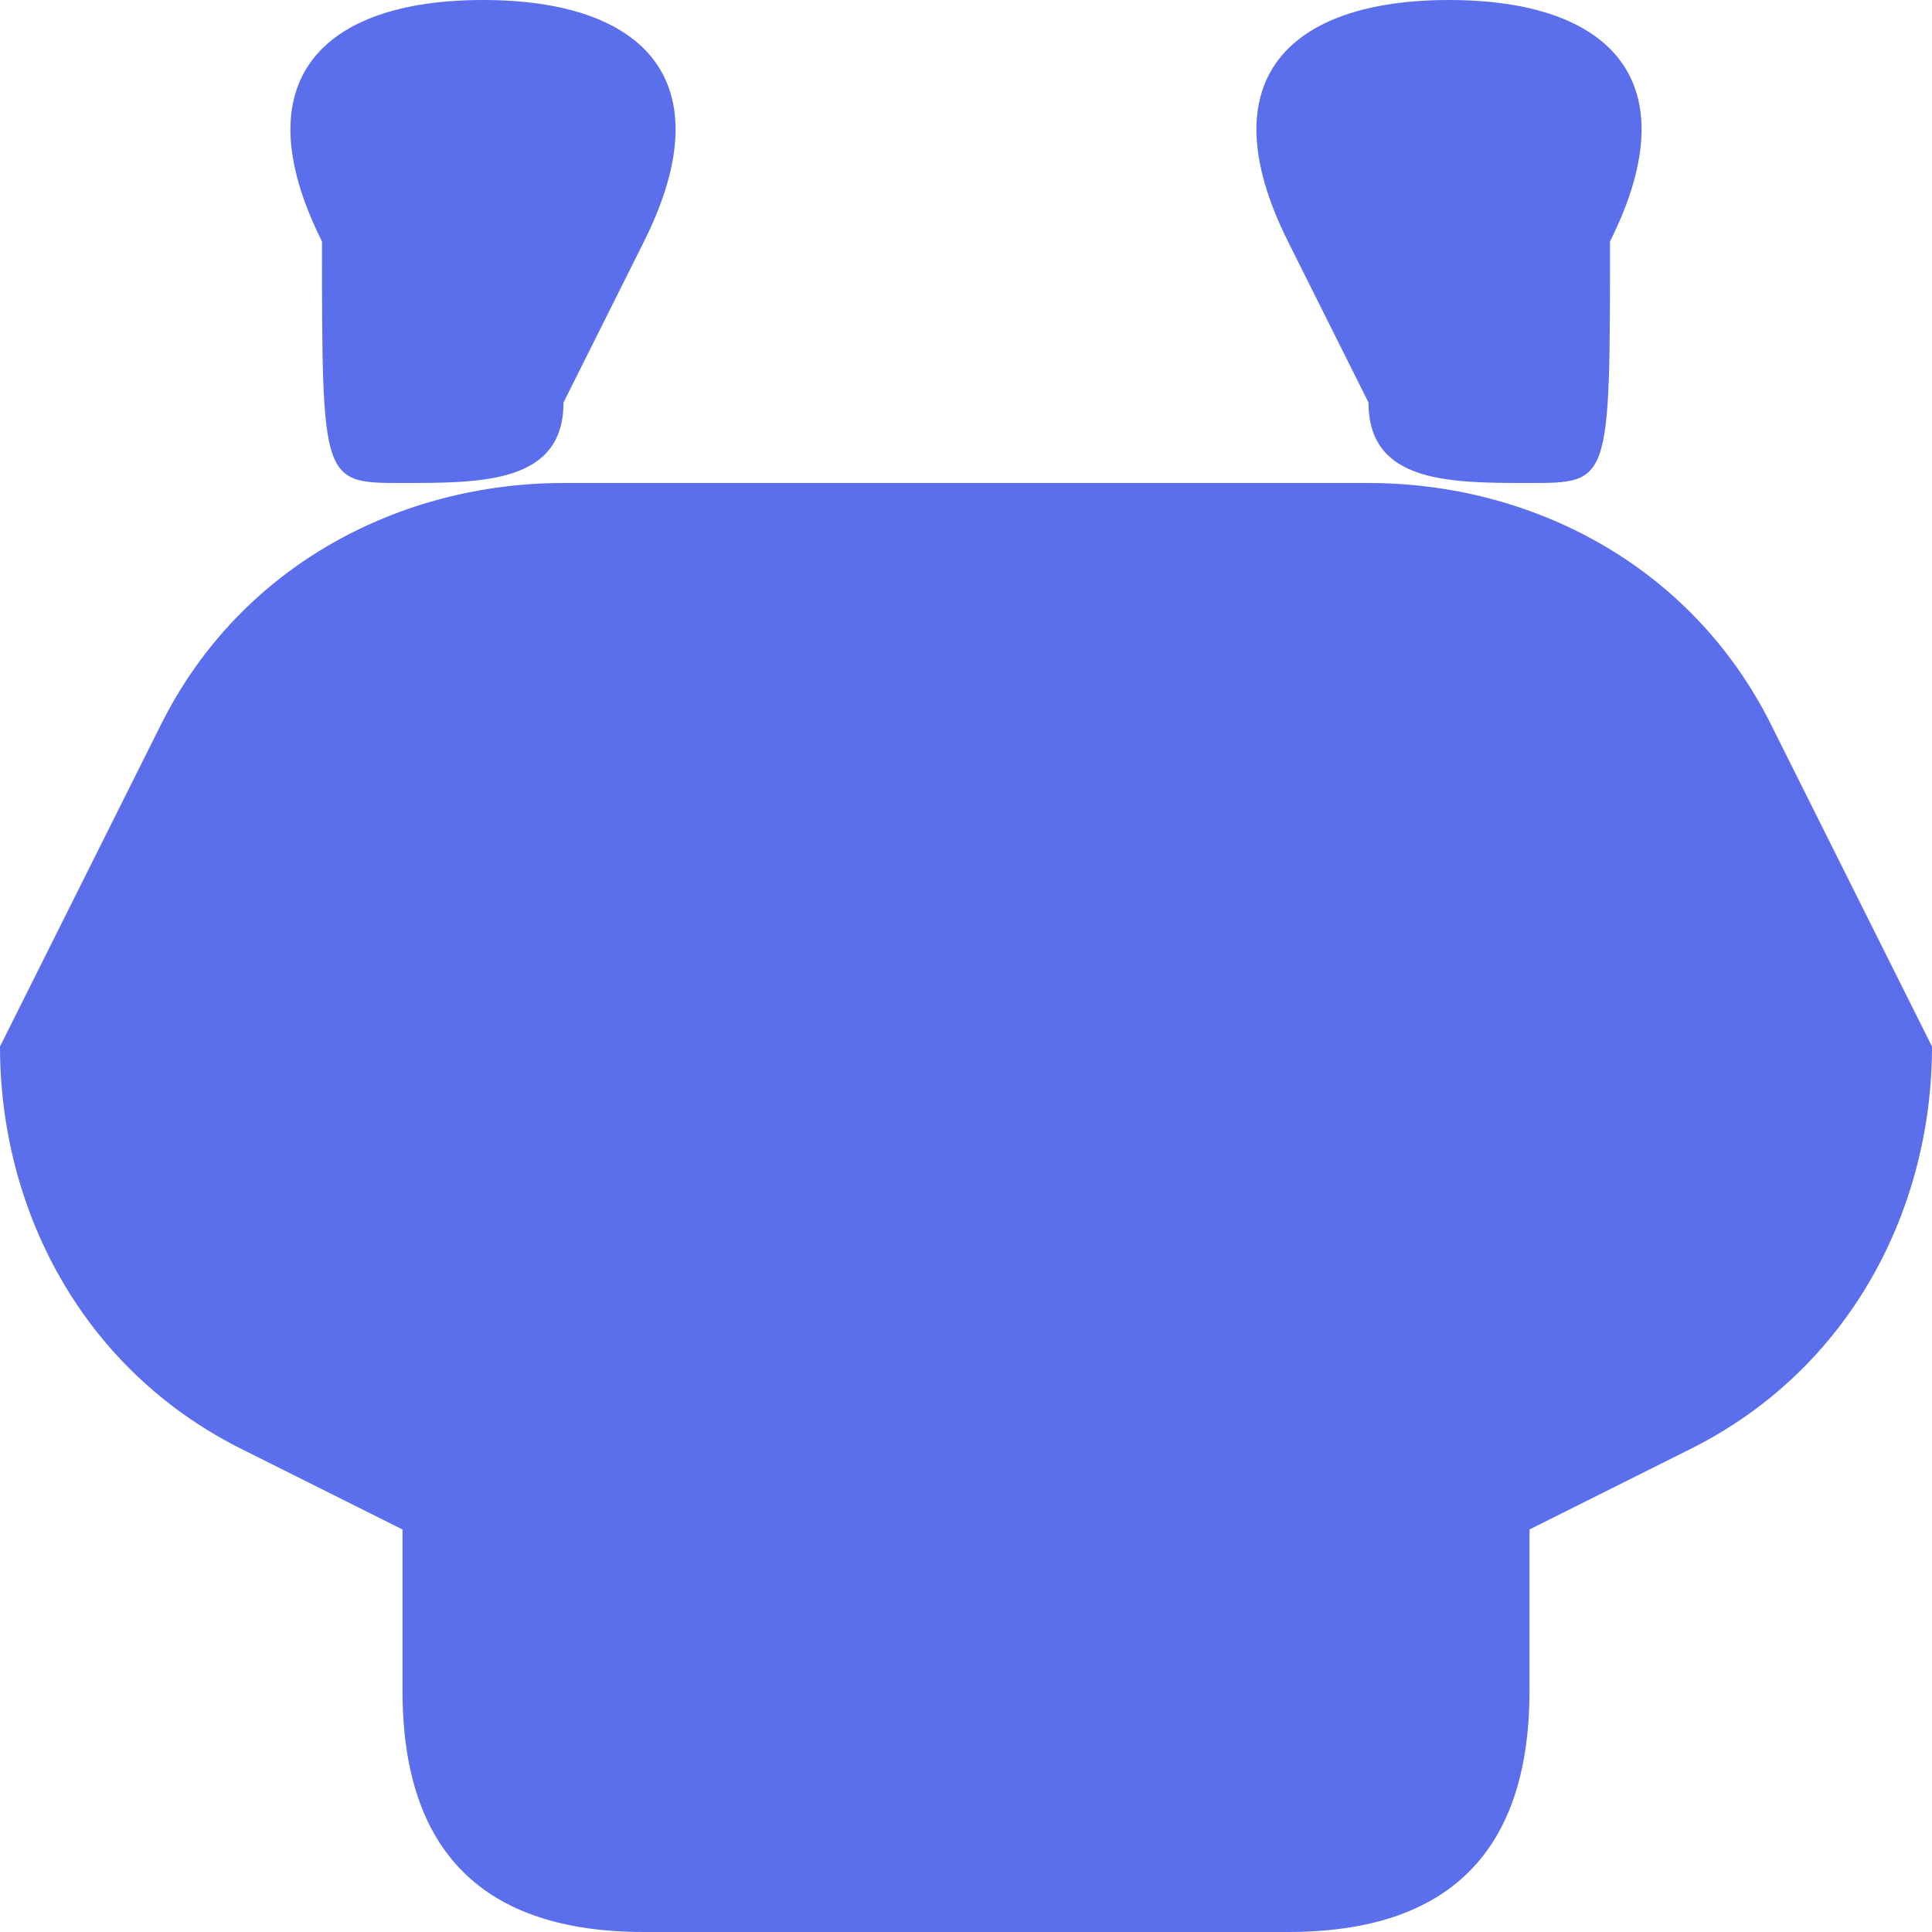
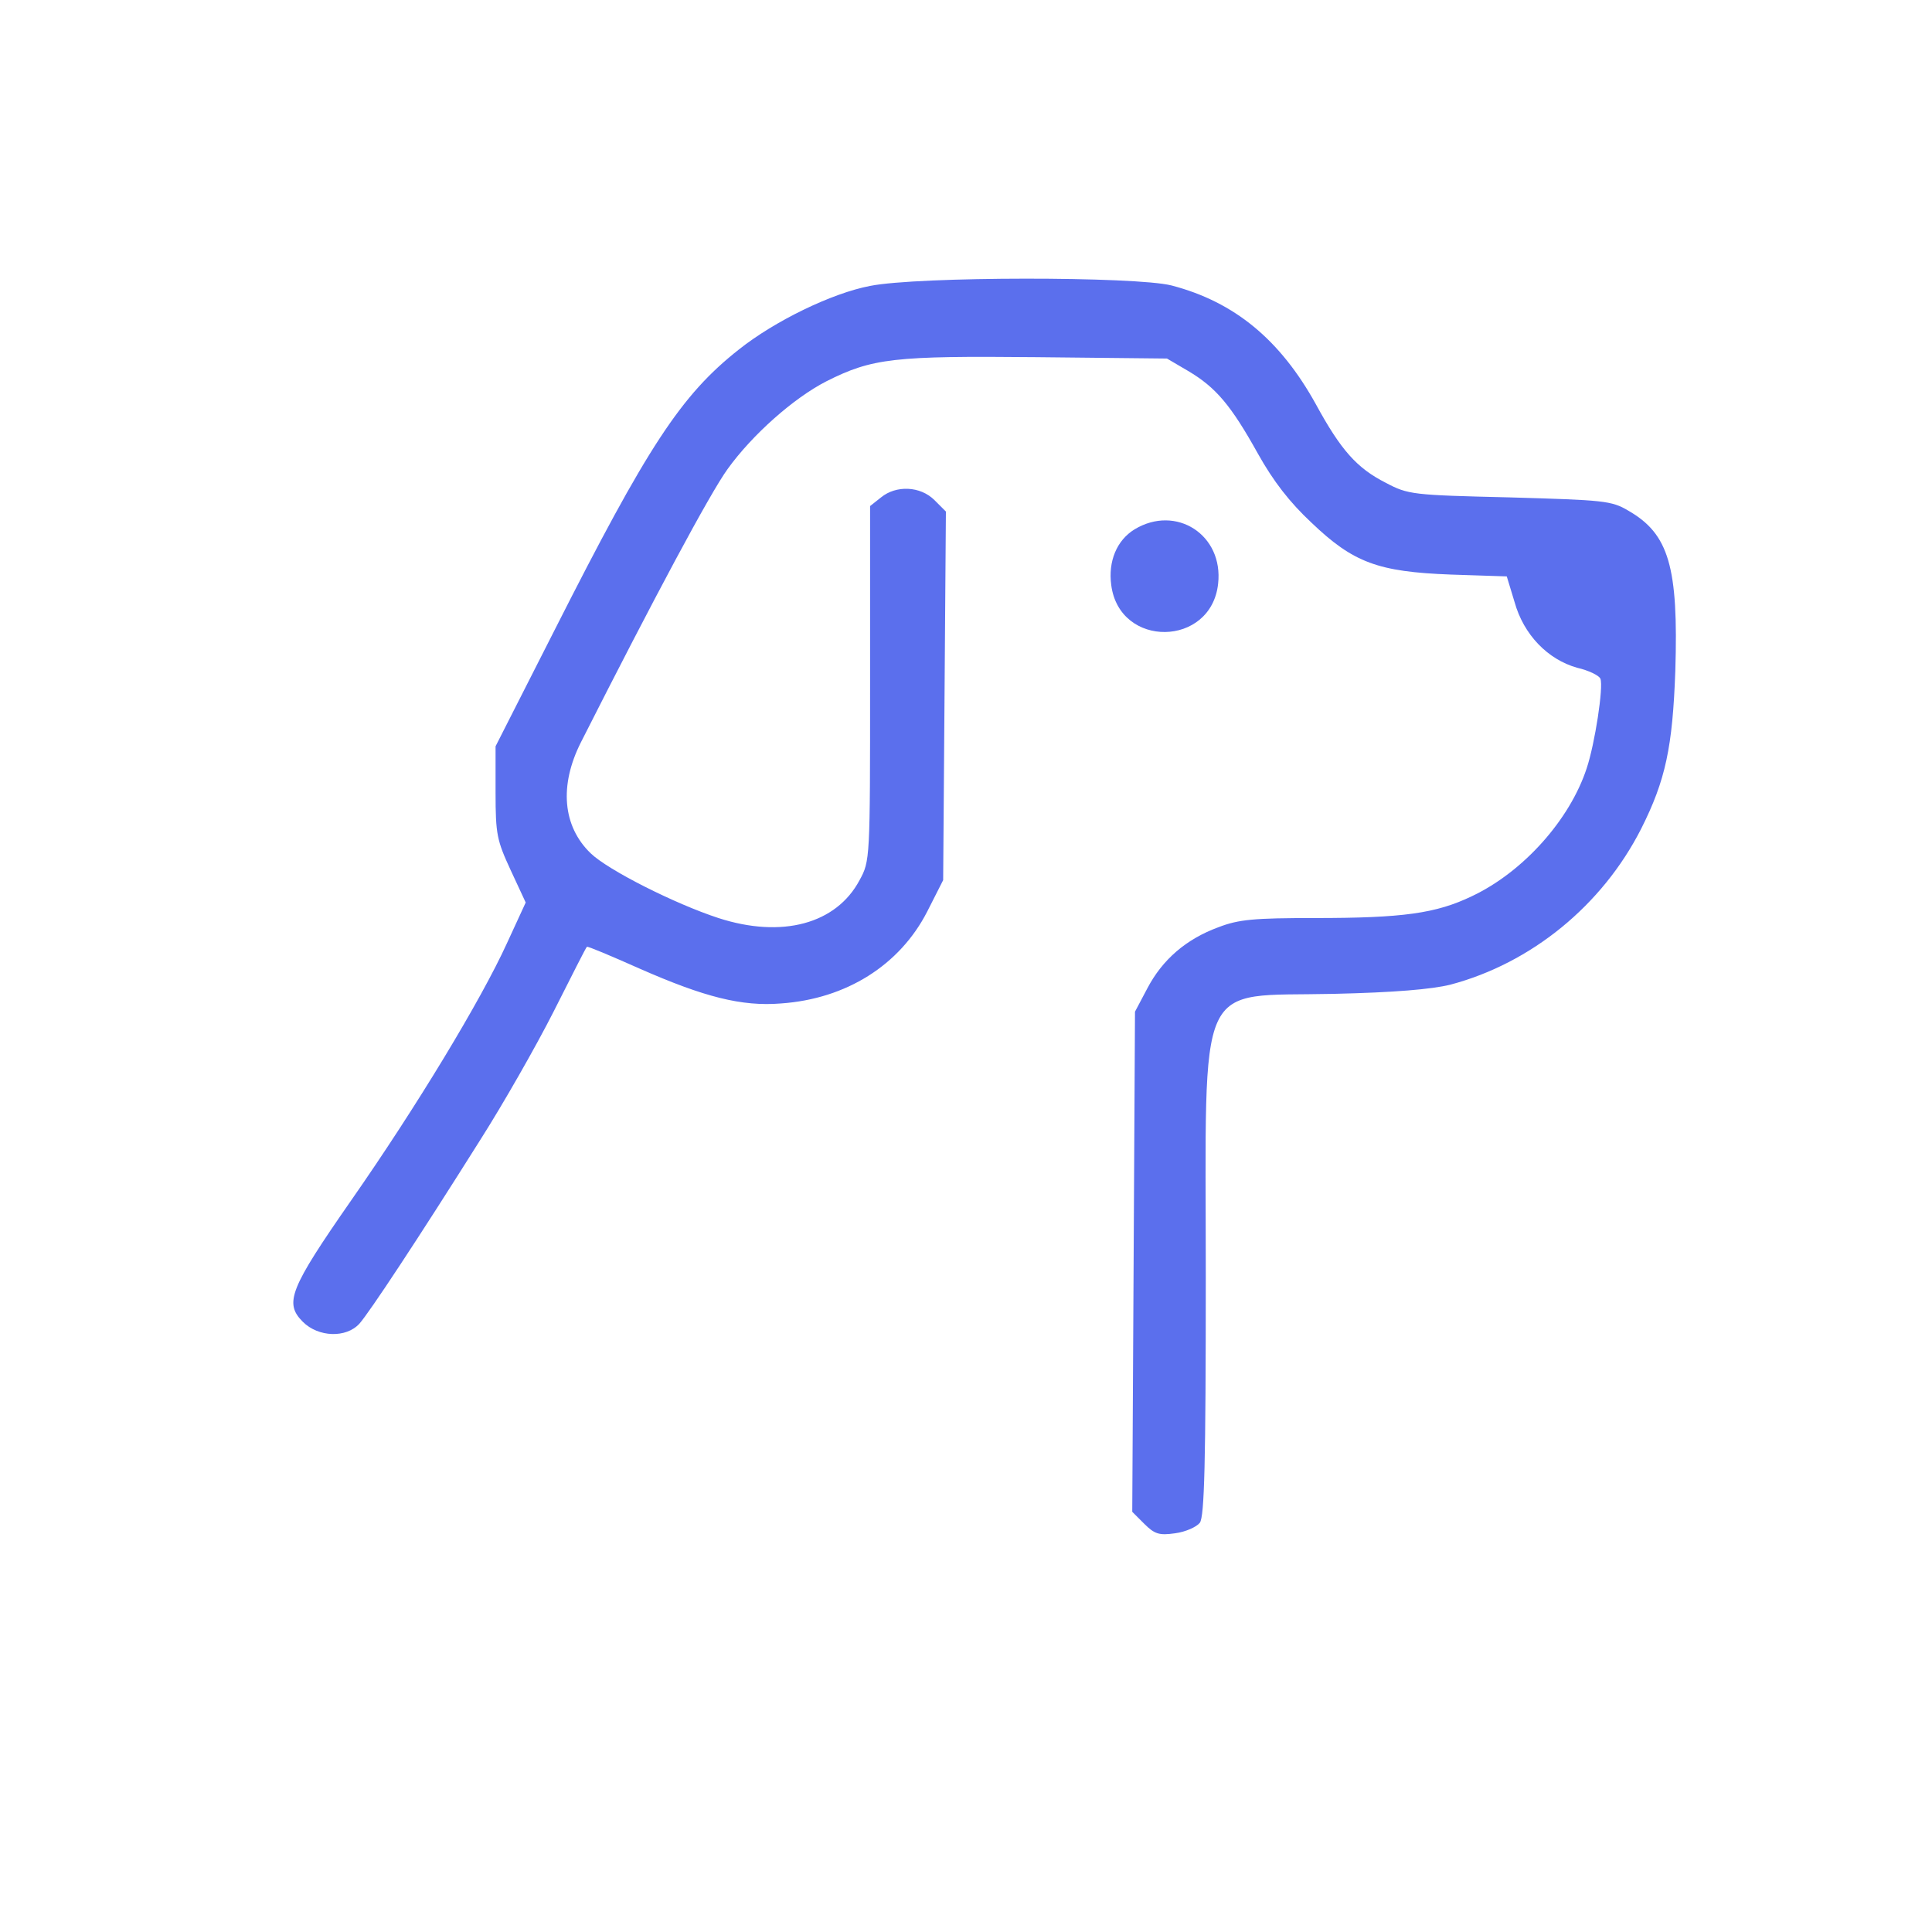
- <svg xmlns="http://www.w3.org/2000/svg" viewBox="0 0 24 24">
-   <g fill="#5B6FED">
-     <path d="M7 6c-2 0-4 1-5 3l-2 4c0 2 1 4 3 5l2 1v2c0 2 1 3 3 3h8c2 0 3-1 3-3v-2l2-1c2-1 3-3 3-5l-2-4c-1-2-3-3-5-3z" />
-     <path d="M4 3c-1-2 0-3 2-3s3 1 2 3l-1 2c0 1-1 1-2 1s-1 0-1-3z" />
-     <path d="M20 3c1-2 0-3-2-3s-3 1-2 3l1 2c0 1 1 1 2 1s1 0 1-3z" />
+ <svg xmlns="http://www.w3.org/2000/svg" version="1.0" width="32" height="32" viewBox="0 0 393 423" preserveAspectRatio="xMidYMid meet">
+   <g transform="translate(0,423) scale(0.1,-0.1)" fill="#5B6FED" stroke="none">
+     <path d="M1755 3604 c-84 -16 -209 -77 -287 -139 -127 -100 -200 -212 -404 -615 l-129 -254 0 -101 c0 -92 3 -105 33 -170 l33 -71 -41 -89 c-57 -125 -198 -358 -341 -563 -135 -194 -147 -225 -106 -266 34 -34 95 -36 124 -4 22 25 126 182 265 403 49 77 121 203 160 280 39 77 71 141 73 142 1 2 53 -20 116 -48 141 -62 223 -83 309 -76 143 10 260 84 320 201 l35 69 3 403 3 404 -25 25 c-31 31 -84 33 -117 6 l-24 -19 0 -389 c0 -384 0 -388 -23 -430 -51 -96 -170 -128 -309 -83 -95 31 -242 105 -280 142 -61 59 -69 148 -21 243 160 316 282 544 321 598 54 75 144 155 216 192 101 51 149 56 460 53 l286 -3 46 -27 c61 -36 94 -75 153 -181 34 -61 70 -107 117 -151 92 -88 146 -108 306 -114 l122 -4 17 -56 c20 -72 73 -126 137 -144 26 -6 48 -17 51 -24 7 -18 -12 -142 -30 -196 -37 -113 -139 -227 -251 -280 -79 -38 -151 -48 -345 -48 -132 0 -166 -3 -210 -20 -71 -26 -123 -71 -156 -134 l-27 -51 -3 -548 -3 -547 26 -26 c23 -23 33 -26 68 -21 23 3 47 14 54 23 10 14 13 130 13 538 0 669 -25 613 280 620 133 3 214 10 255 20 178 47 333 174 418 341 54 107 69 180 75 346 7 228 -14 300 -103 351 -37 22 -54 23 -260 29 -212 5 -222 6 -271 32 -63 32 -98 71 -153 172 -78 141 -178 224 -316 260 -79 20 -555 20 -660 -1z" />
+     <path d="M2334 3071 c-39 -24 -58 -70 -51 -122 18 -139 219 -136 234 3 12 107 -92 174 -183 119z" />
  </g>
</svg>
